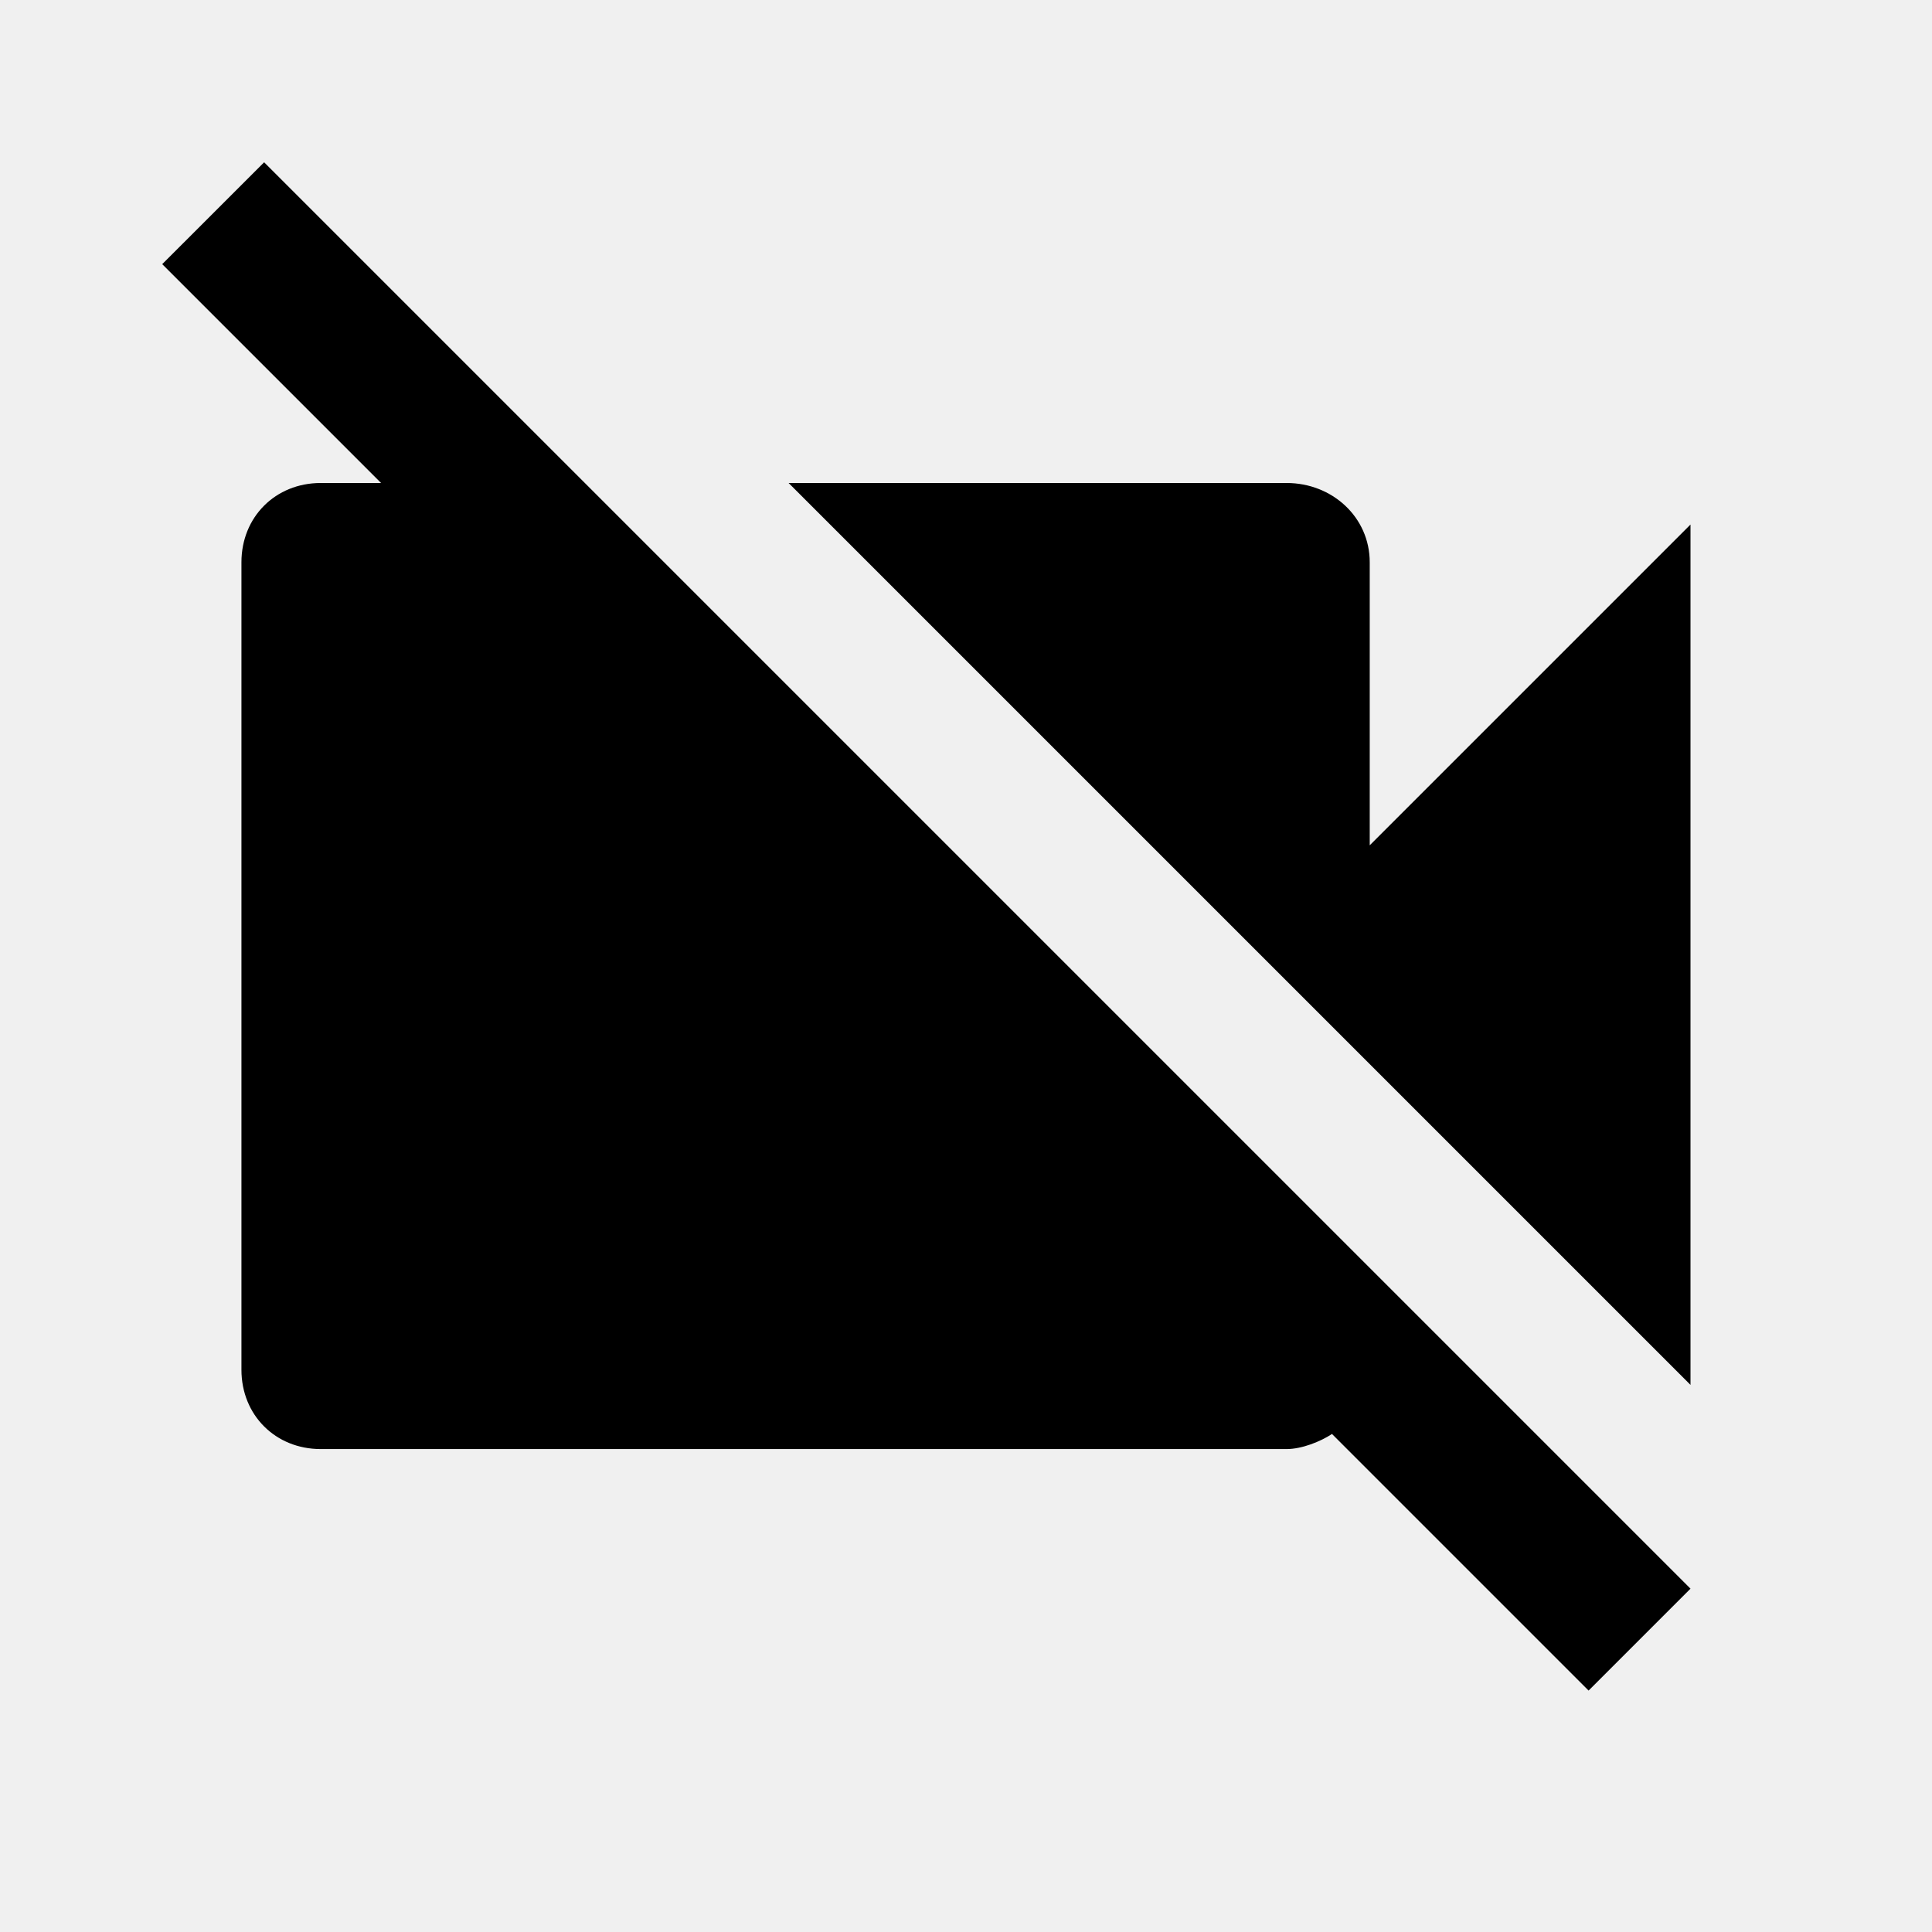
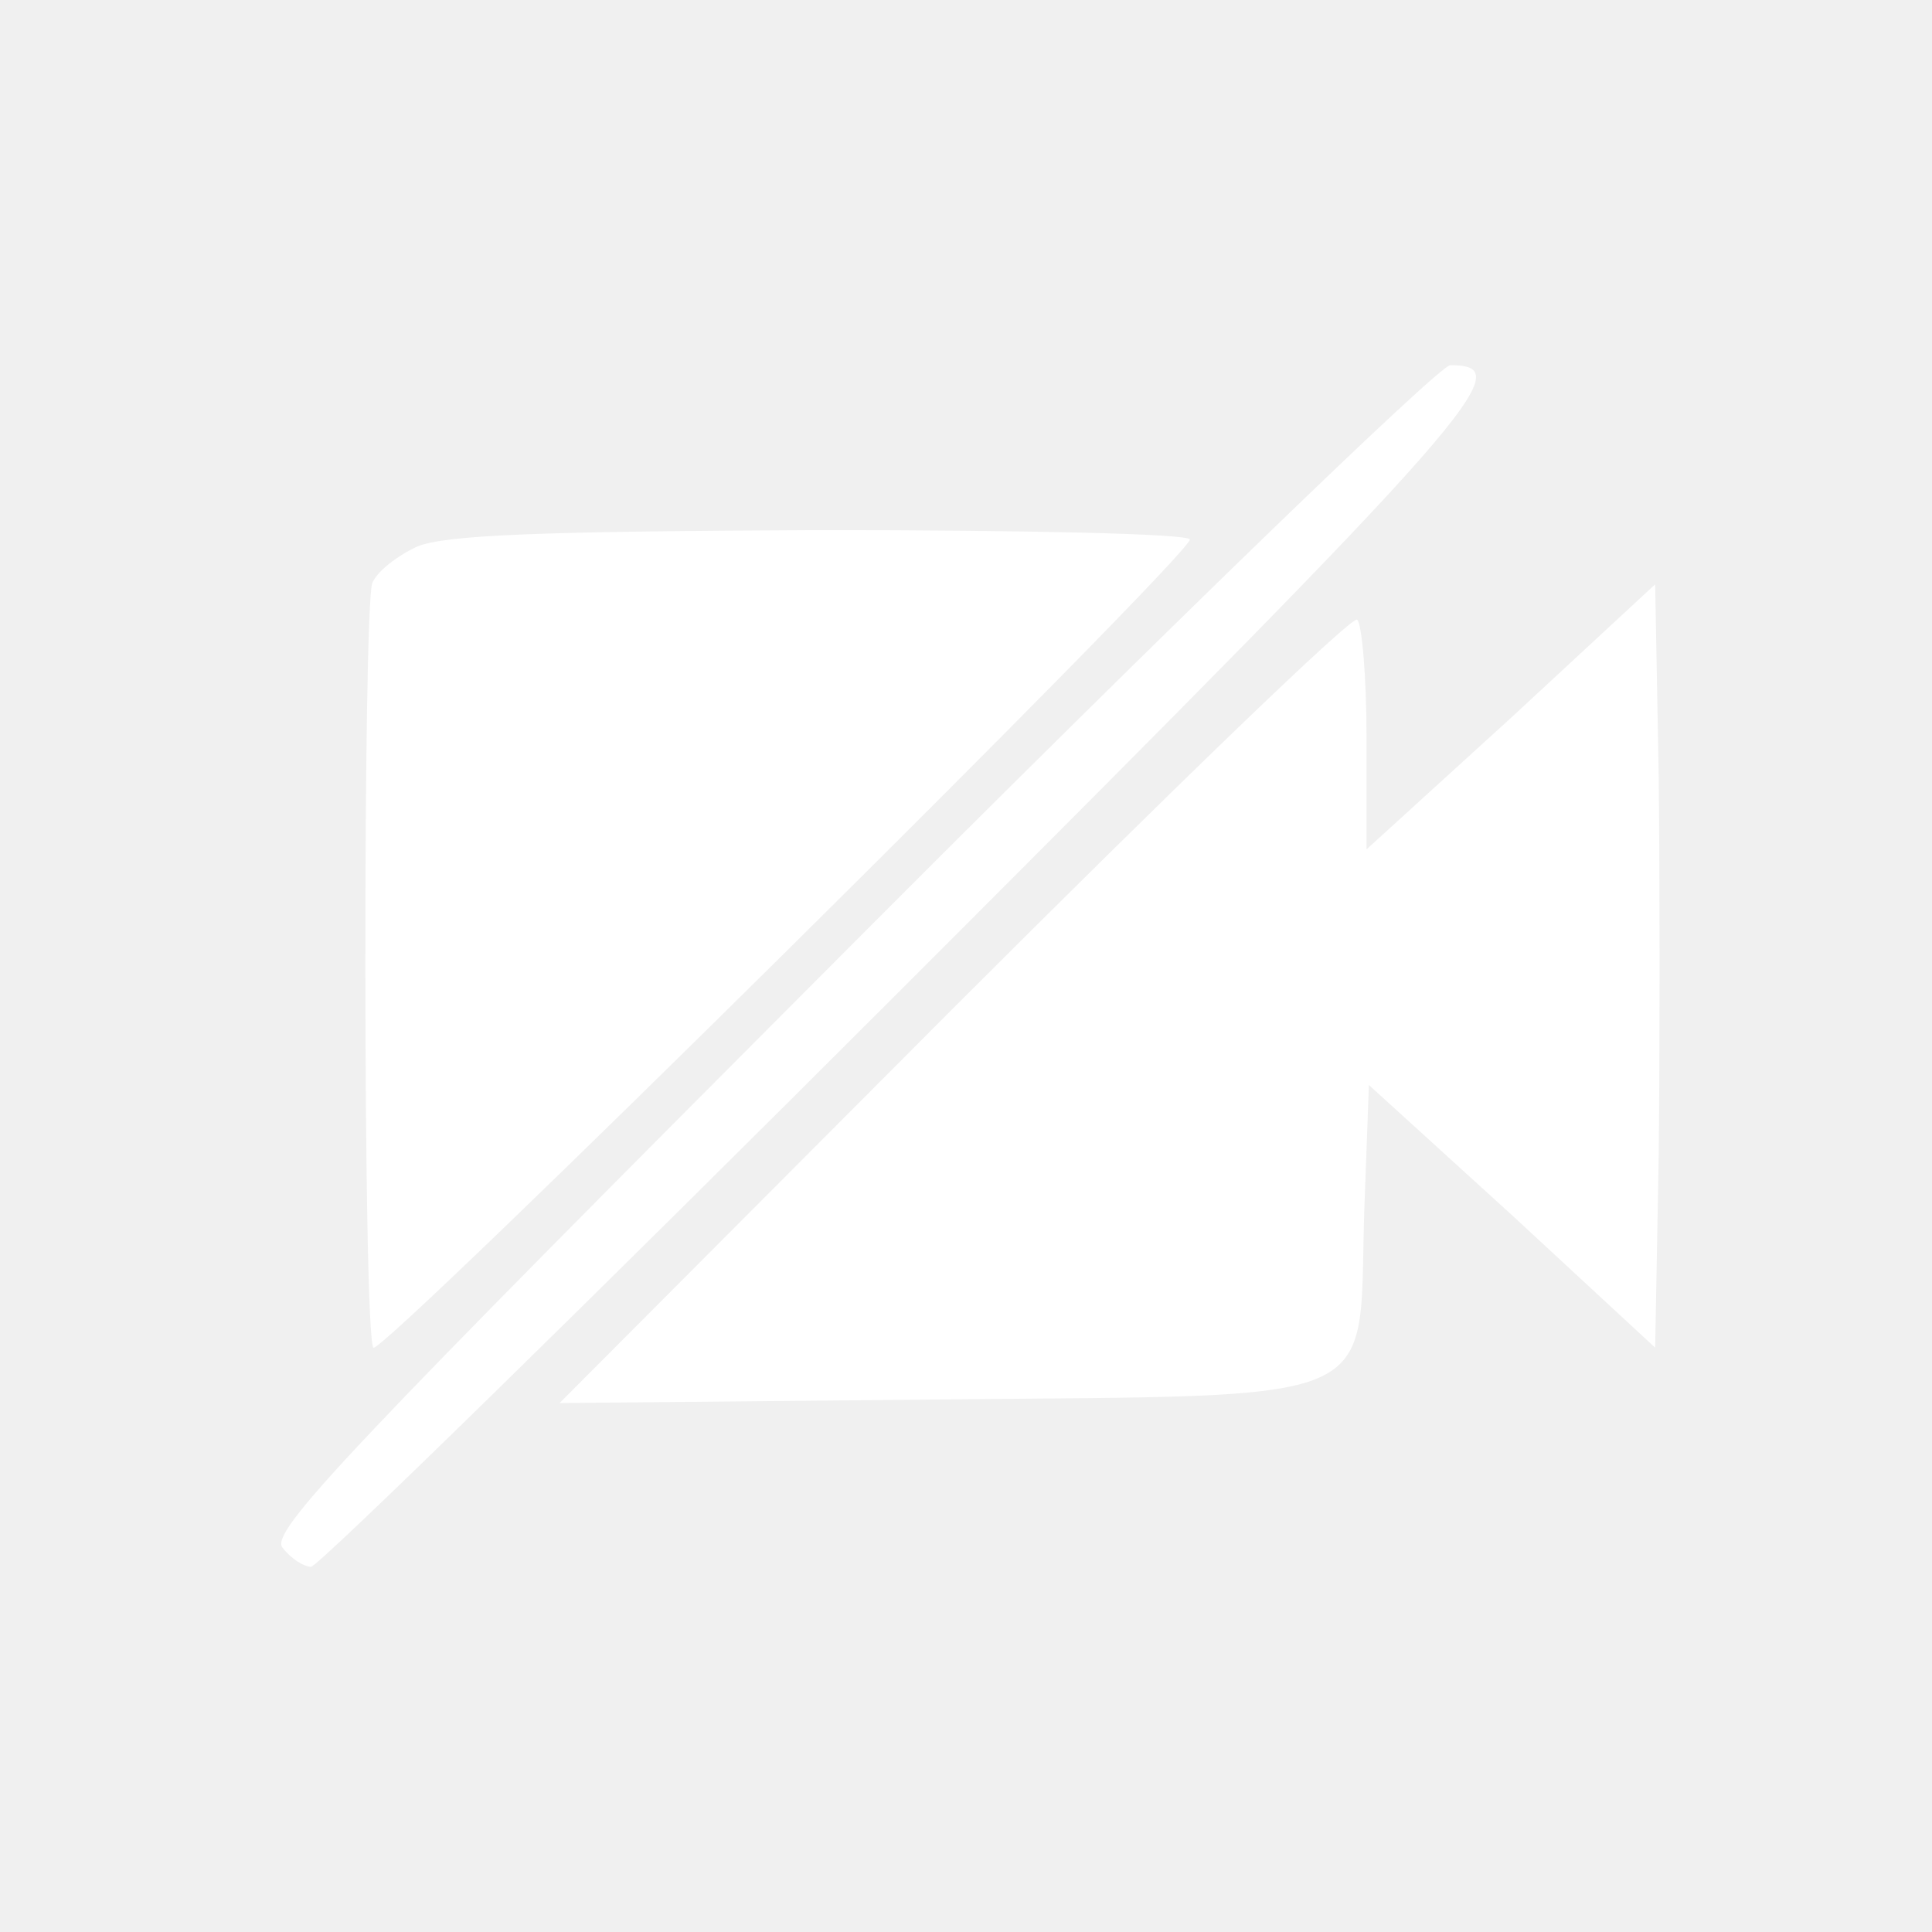
- <svg xmlns="http://www.w3.org/2000/svg" version="1.1" width="32" height="32" viewBox="0 0 32 32">
-   <path d="M4.375 2.688l23.625 23.625-1.688 1.688-4.25-4.25c-0.188 0.125-0.5 0.25-0.75 0.25h-16c-0.75 0-1.313-0.563-1.313-1.313v-13.375c0-0.75 0.563-1.313 1.313-1.313h1l-3.625-3.625zM28 8.688v14.25l-14.938-14.938h8.25c0.75 0 1.375 0.563 1.375 1.313v4.688z" />
+ <svg xmlns="http://www.w3.org/2000/svg" version="1.0" width="164pt" height="164pt" viewBox="0 0 164 164" preserveAspectRatio="xMidYMid meet">
+   <g transform="translate(0,164) scale(0.1,-0.1)" fill="#fff" stroke="none">
+     <path d="M721 836 c-427 -428 -493 -497 -481 -510 7 -9 18 -16 24 -16 6 0 233 222 504 493 491 491 522 527 463 527 -9 0 -239 -222 -510 -494z" />
+     <path d="M354 1176 c-17 -8 -34 -21 -38 -31 -8 -23 -8 -640 1 -649 7 -7 693 672 693 686 0 5 -141 8 -312 8 -240 -1 -320 -4 -344 -14z" />
+     <path d="M1283 1031 l-123 -112 0 95 c0 52 -4 97 -8 100 -5 3 -159 -146 -343 -330 l-334 -335 317 3 c389 4 361 -8 366 158 l4 109 122 -111 121 -112 3 162 c1 89 1 235 0 324 l-3 162 -122 -113z" />
+   </g>
</svg>
